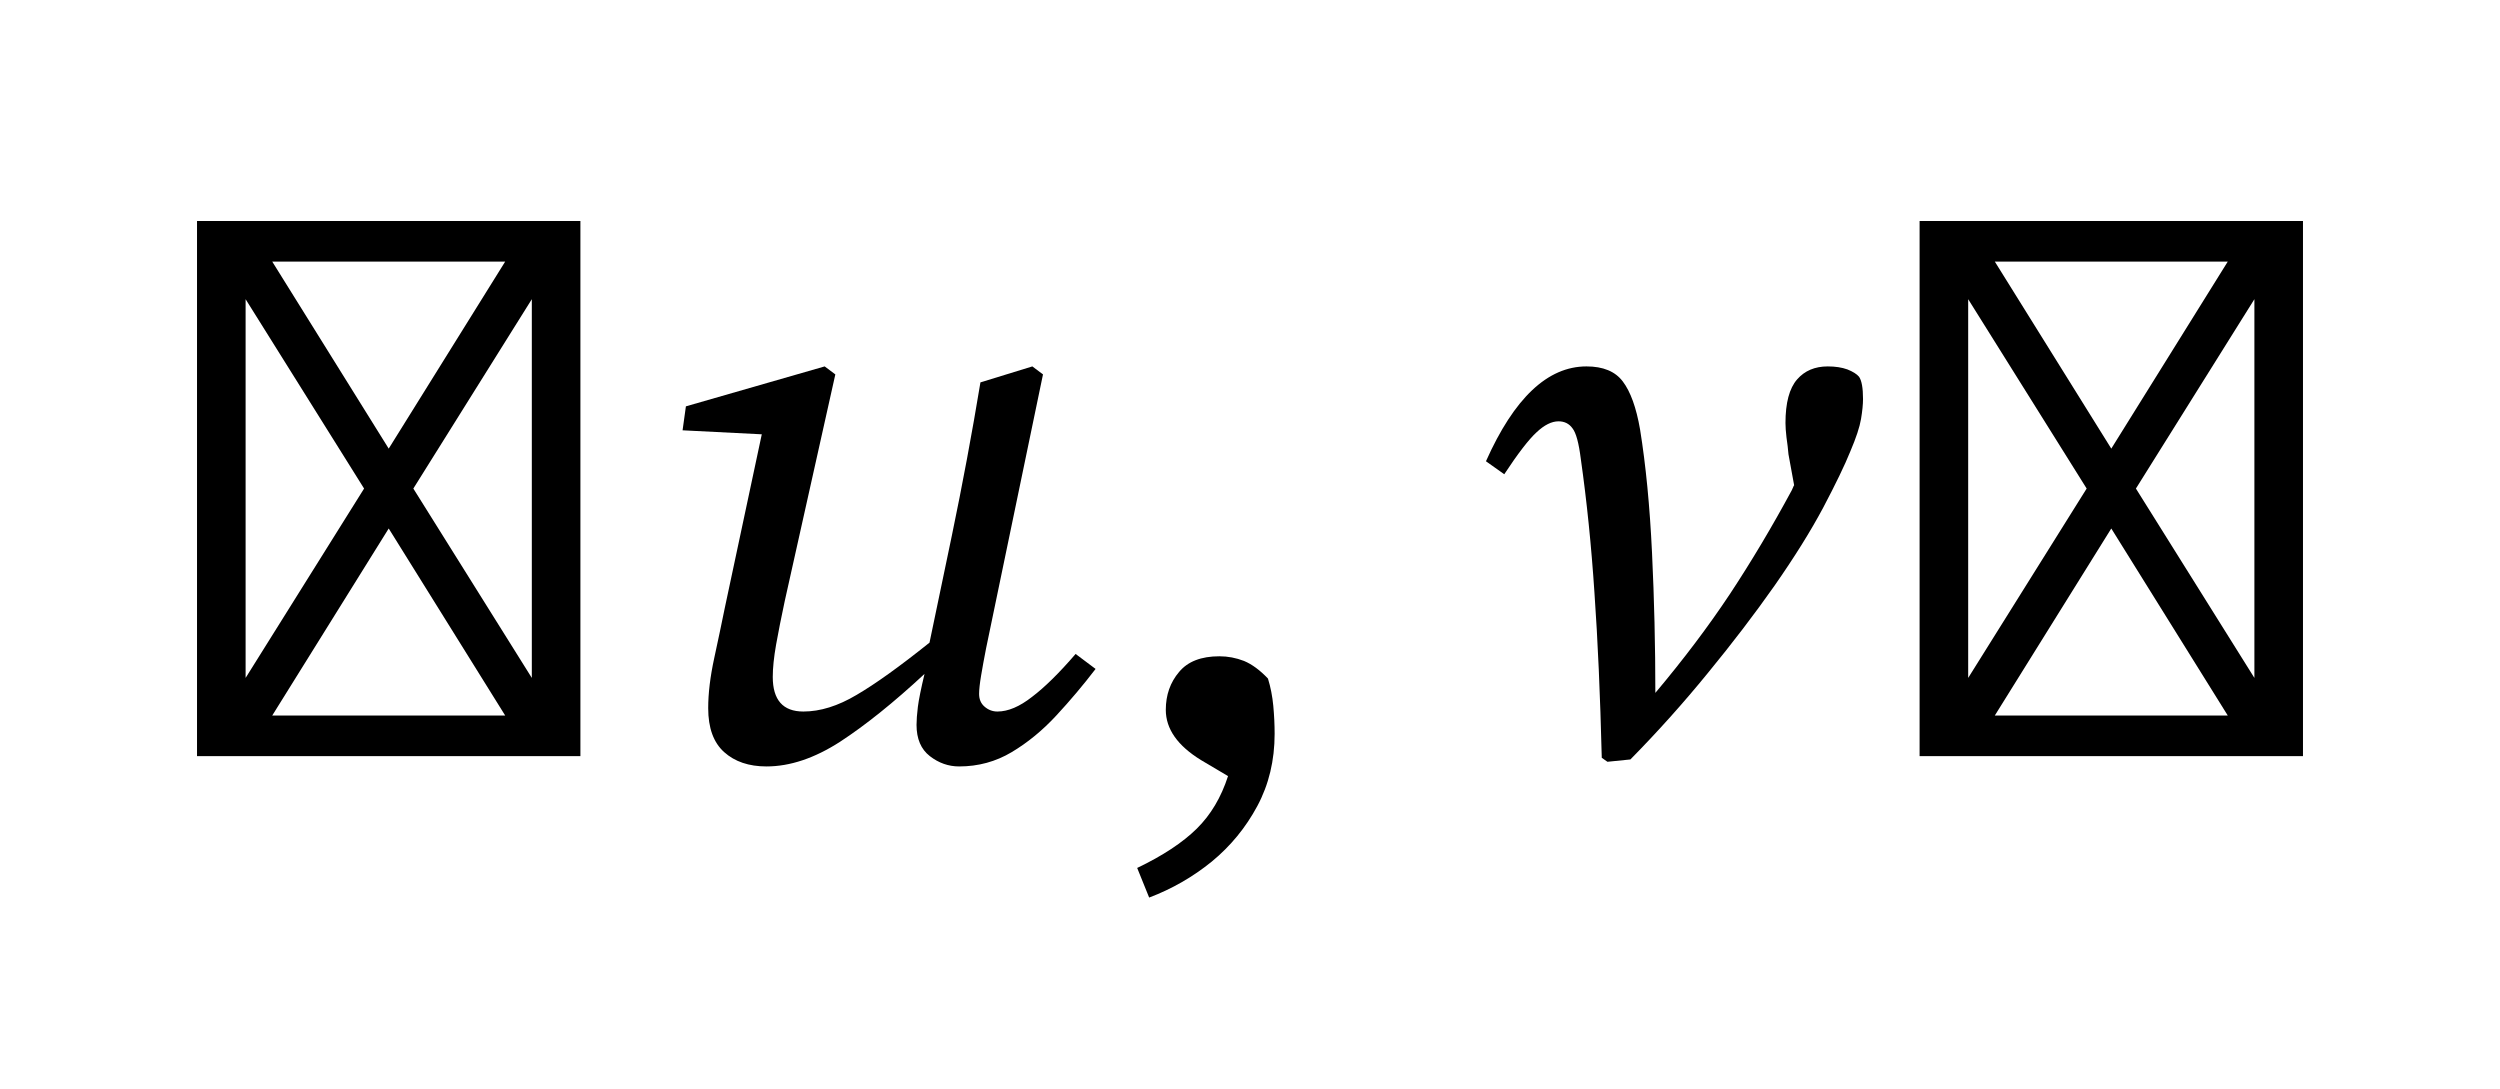
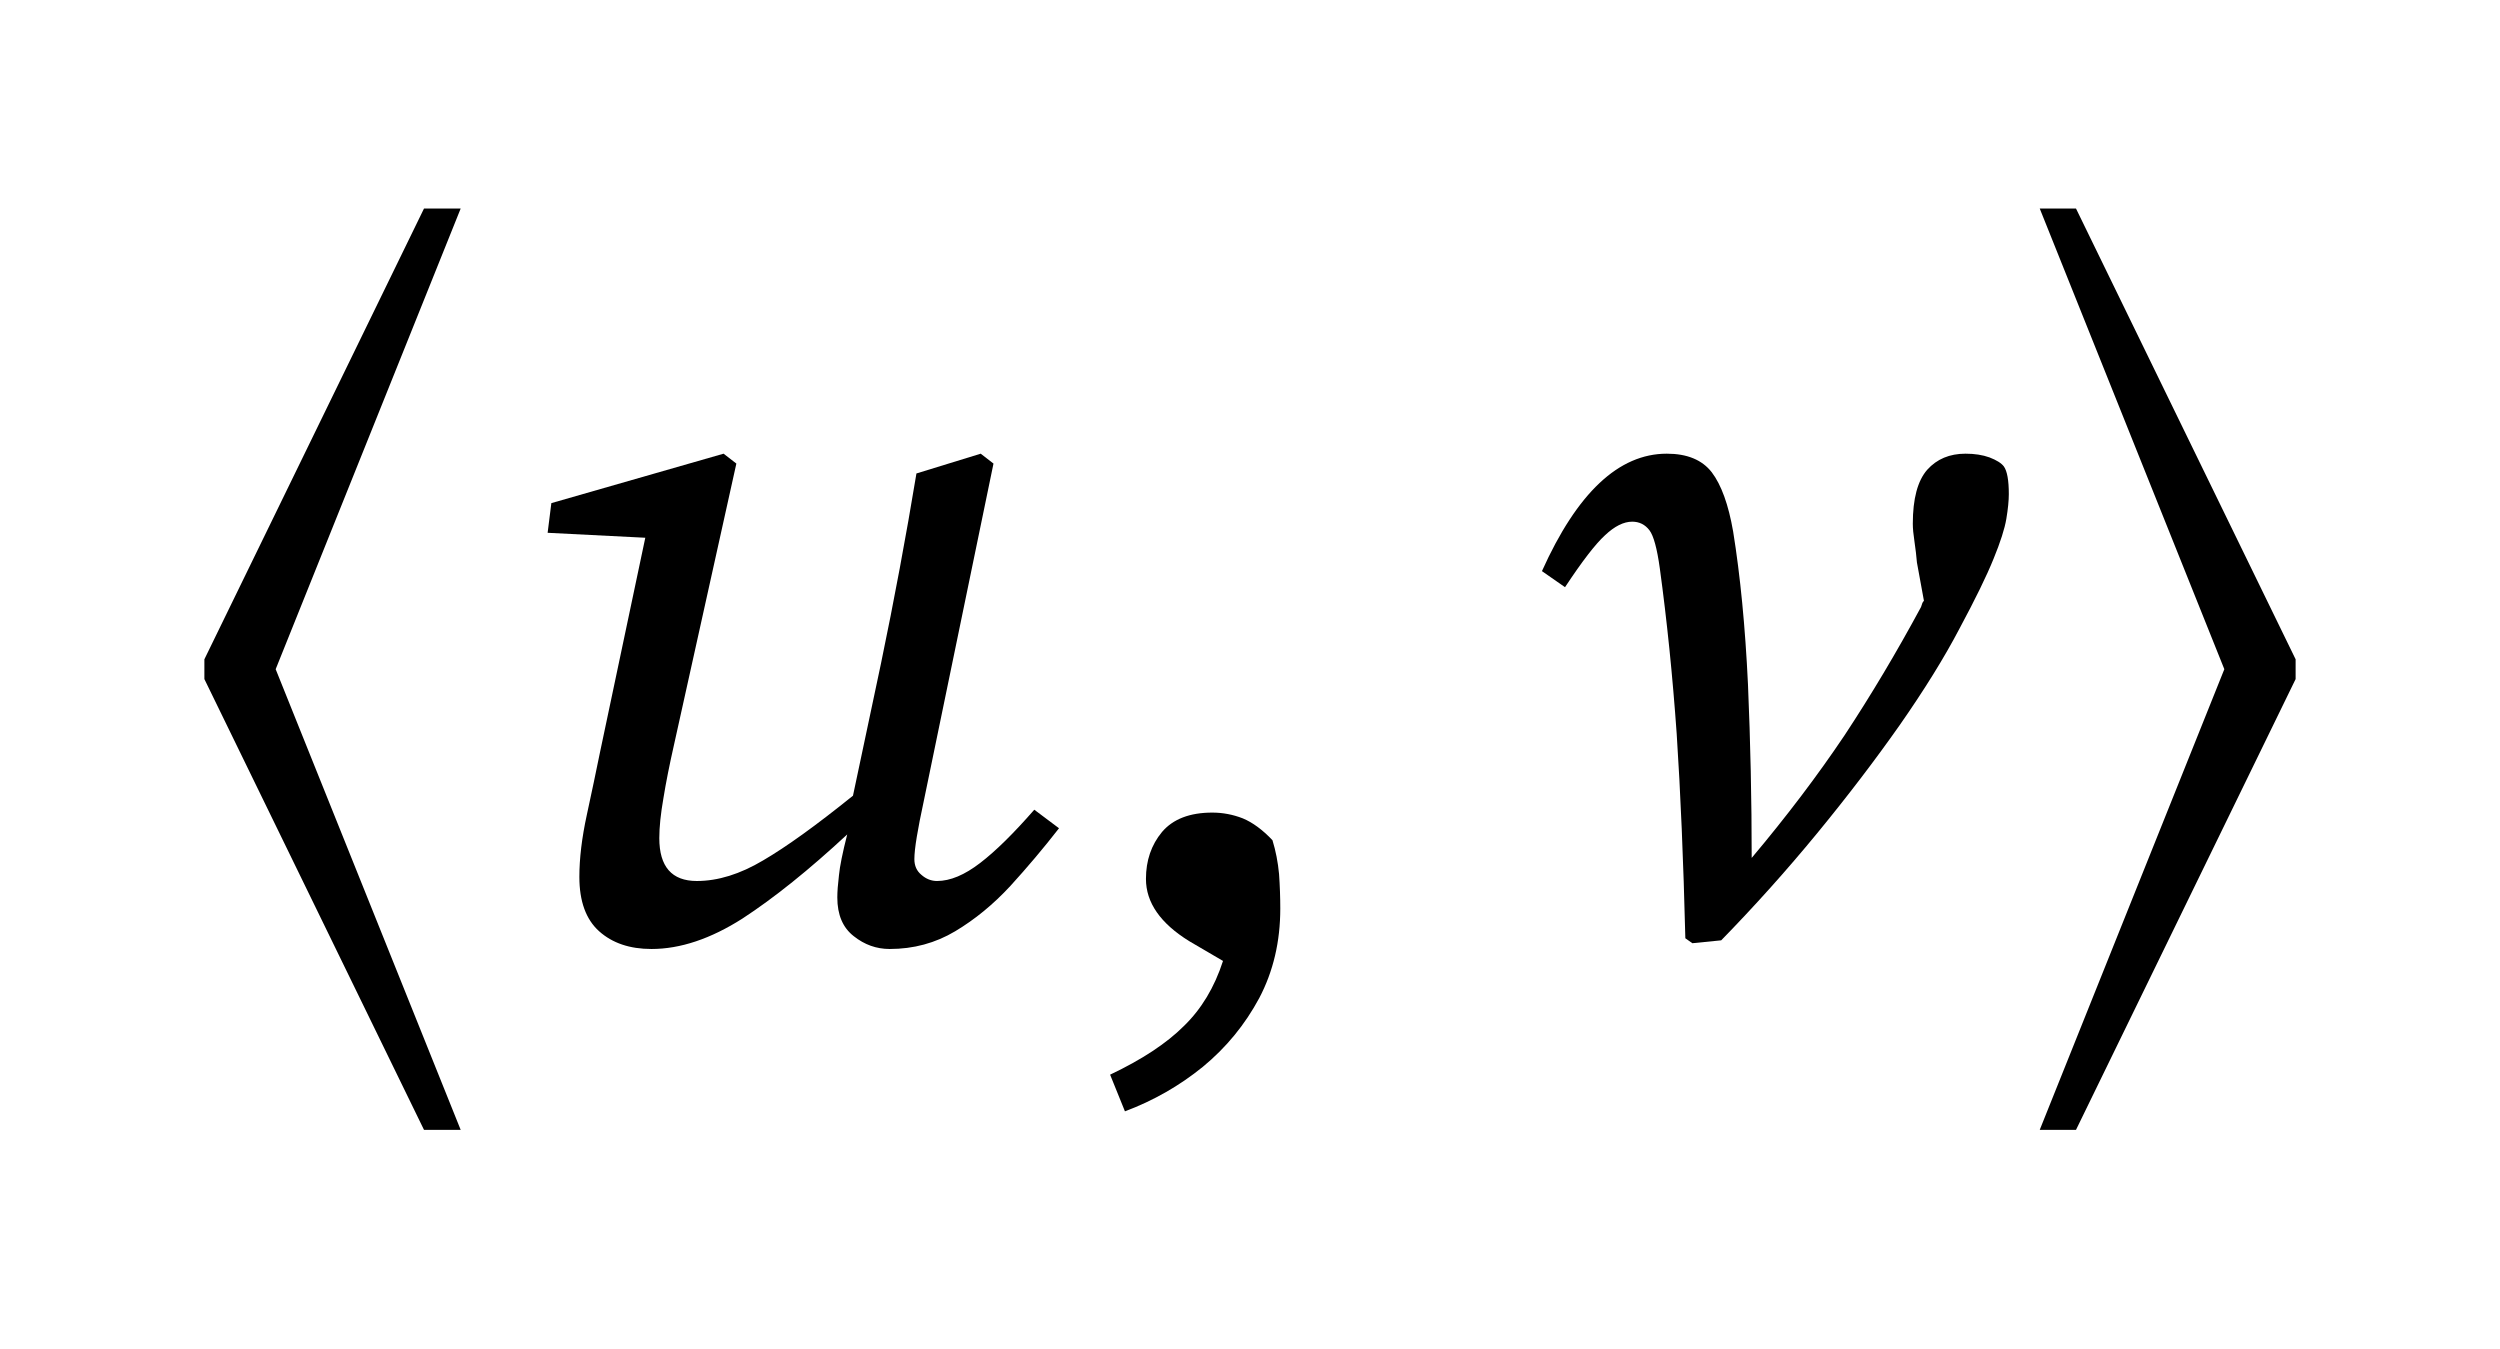
- <svg xmlns="http://www.w3.org/2000/svg" width="75.12" height="32.72" viewBox="0 0 75.12 32.72" data-family="Source Serif 4">
-   <g fill="#000000" data-face="Source Serif 4 Regular" data-size="24.00">
-     <path data-gid="0" d="M5.92 22.72 L5.92 6.64 L17.44 6.64 L17.44 22.72 Z M8.18 21.50 L15.18 21.50 L11.68 15.88 Z M7.38 8.99 L7.38 20.37 L10.94 14.68 Z M12.42 14.68 L15.98 20.37 L15.98 8.99 Z M8.18 7.86 L11.68 13.48 L15.18 7.86 Z" />
+ <svg xmlns="http://www.w3.org/2000/svg" width="60.67" height="32.72" viewBox="0 0 60.67 32.72" data-family="Source Serif 4">
+   <g fill="#000000" data-face="STIX Two Math Regular" data-size="24.00">
+     <path data-gid="2492" d="M11.18 5.06 L10.29 5.06 L4.96 16.00 L4.96 16.48 L10.29 27.42 L11.18 27.42 L6.69 16.24 Z" />
  </g>
  <g fill="#000000" data-face="Source Serif 4 Italic" data-size="24.00">
-     <path data-gid="48" d="M23.03 23.03 Q22.24 23.03 21.76 22.60 Q21.28 22.17 21.28 21.28 Q21.28 20.61 21.46 19.78 Q21.64 18.95 21.78 18.26 L22.89 13.05 L20.51 12.93 L20.61 12.21 L24.78 11.01 L25.10 11.25 L23.58 18.06 Q23.42 18.81 23.32 19.37 Q23.22 19.94 23.22 20.34 Q23.22 21.38 24.14 21.38 Q24.90 21.38 25.74 20.88 Q26.58 20.39 27.93 19.31 L28.60 16.10 Q29.08 13.79 29.46 11.49 L31.02 11.01 L31.34 11.25 L29.63 19.48 Q29.54 19.94 29.48 20.30 Q29.42 20.66 29.42 20.85 Q29.42 21.09 29.58 21.23 Q29.75 21.38 29.97 21.38 Q30.45 21.38 31.01 20.94 Q31.58 20.51 32.32 19.65 L32.92 20.10 Q32.37 20.82 31.74 21.50 Q31.12 22.17 30.40 22.60 Q29.68 23.03 28.82 23.03 Q28.34 23.03 27.94 22.72 Q27.54 22.41 27.54 21.78 Q27.54 21.57 27.58 21.24 Q27.62 20.92 27.78 20.25 Q26.39 21.54 25.24 22.29 Q24.09 23.03 23.03 23.03 Z" />
+     <path data-gid="48" d="M15.81 23.03 Q15.02 23.03 14.54 22.60 Q14.06 22.17 14.06 21.28 Q14.06 20.61 14.24 19.78 Q14.42 18.95 14.56 18.26 L15.66 13.05 L13.29 12.93 L13.38 12.21 L17.56 11.01 L17.87 11.25 L16.36 18.06 Q16.19 18.81 16.10 19.37 Q16.00 19.94 16.00 20.34 Q16.00 21.38 16.91 21.38 Q17.68 21.38 18.52 20.88 Q19.36 20.39 20.70 19.31 L21.38 16.10 Q21.86 13.79 22.24 11.49 L23.80 11.01 L24.11 11.25 L22.41 19.48 Q22.31 19.94 22.25 20.30 Q22.19 20.66 22.19 20.85 Q22.19 21.09 22.36 21.23 Q22.53 21.38 22.74 21.38 Q23.22 21.38 23.79 20.94 Q24.35 20.51 25.10 19.65 L25.70 20.10 Q25.14 20.82 24.52 21.50 Q23.90 22.17 23.18 22.60 Q22.46 23.03 21.59 23.03 Q21.11 23.03 20.72 22.72 Q20.32 22.41 20.32 21.78 Q20.32 21.57 20.36 21.24 Q20.39 20.92 20.56 20.25 Q19.17 21.54 18.02 22.29 Q16.86 23.03 15.81 23.03 Z" />
  </g>
  <g fill="#000000" data-face="Source Serif 4 Regular" data-size="24.00">
-     <path data-gid="480" d="M34.53 26.97 L34.17 26.08 Q35.32 25.53 35.96 24.90 Q36.59 24.28 36.90 23.32 L36.09 22.84 Q35.03 22.19 35.03 21.33 Q35.03 20.66 35.43 20.19 Q35.82 19.72 36.64 19.72 Q37.02 19.72 37.38 19.86 Q37.74 20.01 38.10 20.39 Q38.22 20.78 38.26 21.21 Q38.30 21.64 38.30 22.05 Q38.30 23.25 37.78 24.22 Q37.26 25.19 36.41 25.89 Q35.56 26.58 34.53 26.97 Z" />
+     <path data-gid="480" d="M27.30 26.97 L26.94 26.08 Q28.10 25.53 28.73 24.90 Q29.37 24.28 29.68 23.32 L28.86 22.84 Q27.81 22.19 27.81 21.33 Q27.81 20.66 28.20 20.19 Q28.60 19.72 29.42 19.72 Q29.80 19.72 30.16 19.86 Q30.52 20.01 30.88 20.39 Q31.00 20.78 31.04 21.21 Q31.07 21.64 31.07 22.05 Q31.07 23.25 30.56 24.22 Q30.04 25.19 29.19 25.89 Q28.34 26.58 27.30 26.97 Z" />
  </g>
  <g fill="#000000" data-face="Source Serif 4 Italic" data-size="24.00">
-     <path data-gid="49" d="M48.13 22.77 Q48.06 19.94 47.91 17.81 Q47.77 15.69 47.50 13.79 Q47.41 13.07 47.25 12.87 Q47.10 12.66 46.83 12.66 Q46.52 12.66 46.17 12.99 Q45.82 13.31 45.20 14.25 L44.65 13.86 Q45.92 11.01 47.67 11.01 Q48.42 11.01 48.76 11.46 Q49.11 11.92 49.28 12.90 Q49.54 14.51 49.64 16.61 Q49.74 18.71 49.74 20.82 Q51.01 19.31 51.98 17.85 Q52.95 16.38 53.84 14.73 Q53.86 14.68 53.88 14.64 Q53.89 14.61 53.91 14.58 L53.74 13.65 Q53.72 13.41 53.68 13.14 Q53.65 12.88 53.65 12.71 Q53.65 11.80 54.00 11.40 Q54.34 11.01 54.92 11.01 Q55.26 11.01 55.51 11.10 Q55.76 11.20 55.86 11.32 Q55.98 11.49 55.98 11.99 Q55.98 12.23 55.92 12.59 Q55.86 12.95 55.60 13.56 Q55.35 14.18 54.78 15.26 Q54.22 16.31 53.32 17.60 Q52.42 18.88 51.32 20.22 Q50.22 21.57 48.99 22.82 L48.30 22.89 Z" />
+     <path data-gid="49" d="M40.90 22.77 Q40.83 19.94 40.69 17.81 Q40.54 15.69 40.28 13.79 Q40.18 13.07 40.03 12.87 Q39.87 12.66 39.61 12.66 Q39.30 12.66 38.95 12.99 Q38.60 13.31 37.98 14.25 L37.42 13.86 Q38.70 11.01 40.45 11.01 Q41.19 11.01 41.54 11.46 Q41.89 11.92 42.06 12.90 Q42.32 14.51 42.42 16.61 Q42.51 18.71 42.51 20.82 Q43.78 19.31 44.76 17.85 Q45.73 16.38 46.62 14.73 Q46.64 14.68 46.65 14.64 Q46.66 14.61 46.69 14.58 L46.52 13.65 Q46.50 13.41 46.46 13.14 Q46.42 12.88 46.42 12.71 Q46.42 11.80 46.77 11.40 Q47.12 11.01 47.70 11.01 Q48.03 11.01 48.28 11.10 Q48.54 11.20 48.63 11.32 Q48.75 11.49 48.75 11.99 Q48.75 12.23 48.69 12.59 Q48.63 12.95 48.38 13.56 Q48.13 14.18 47.55 15.26 Q47.00 16.31 46.10 17.60 Q45.20 18.88 44.10 20.22 Q42.99 21.57 41.77 22.82 L41.07 22.89 Z" />
  </g>
-   <g fill="#000000" data-face="Source Serif 4 Regular" data-size="24.00">
-     <path data-gid="0" d="M57.68 22.72 L57.68 6.64 L69.20 6.64 L69.20 22.72 Z M59.94 21.50 L66.94 21.50 L63.44 15.88 Z M59.14 8.99 L59.14 20.37 L62.70 14.68 Z M64.18 14.68 L67.74 20.37 L67.74 8.99 Z M59.94 7.86 L63.44 13.48 L66.94 7.86 Z" />
+   <g fill="#000000" data-face="STIX Two Math Regular" data-size="24.00">
+     <path data-gid="2497" d="M53.98 16.24 L49.50 27.42 L50.38 27.42 L55.71 16.48 L55.71 16.00 L50.38 5.06 L49.50 5.06 Z" />
  </g>
</svg>
